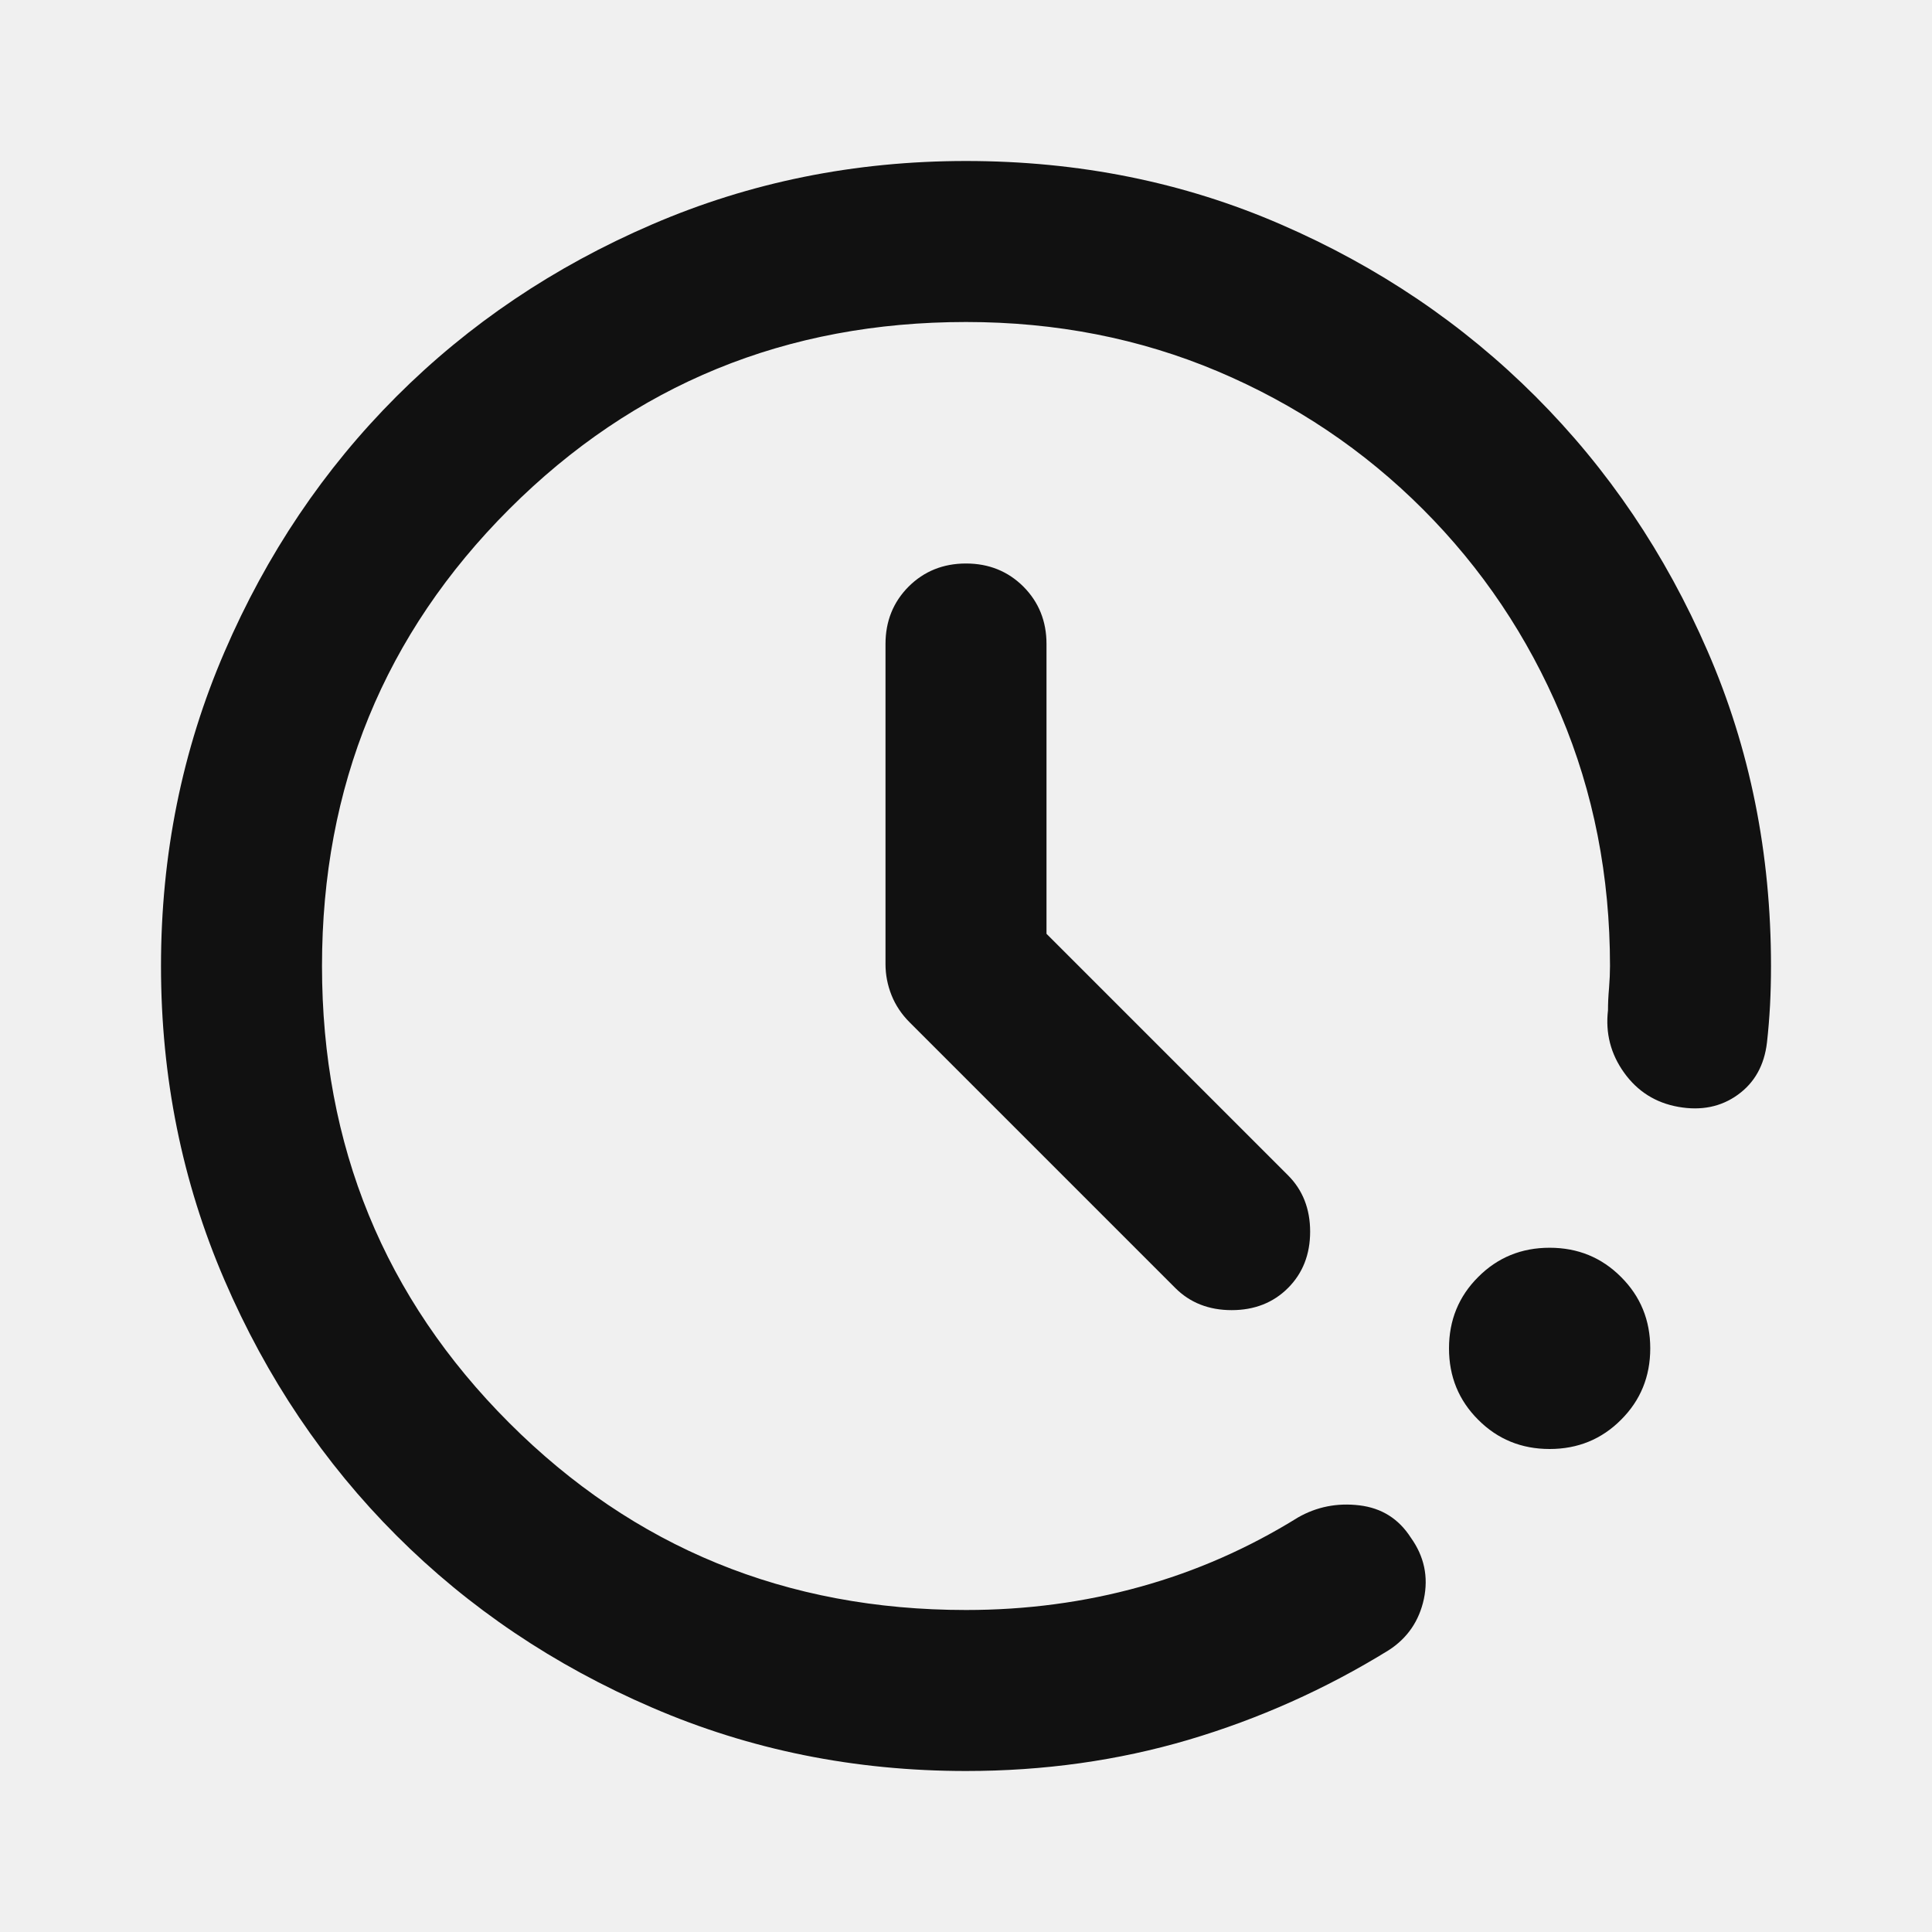
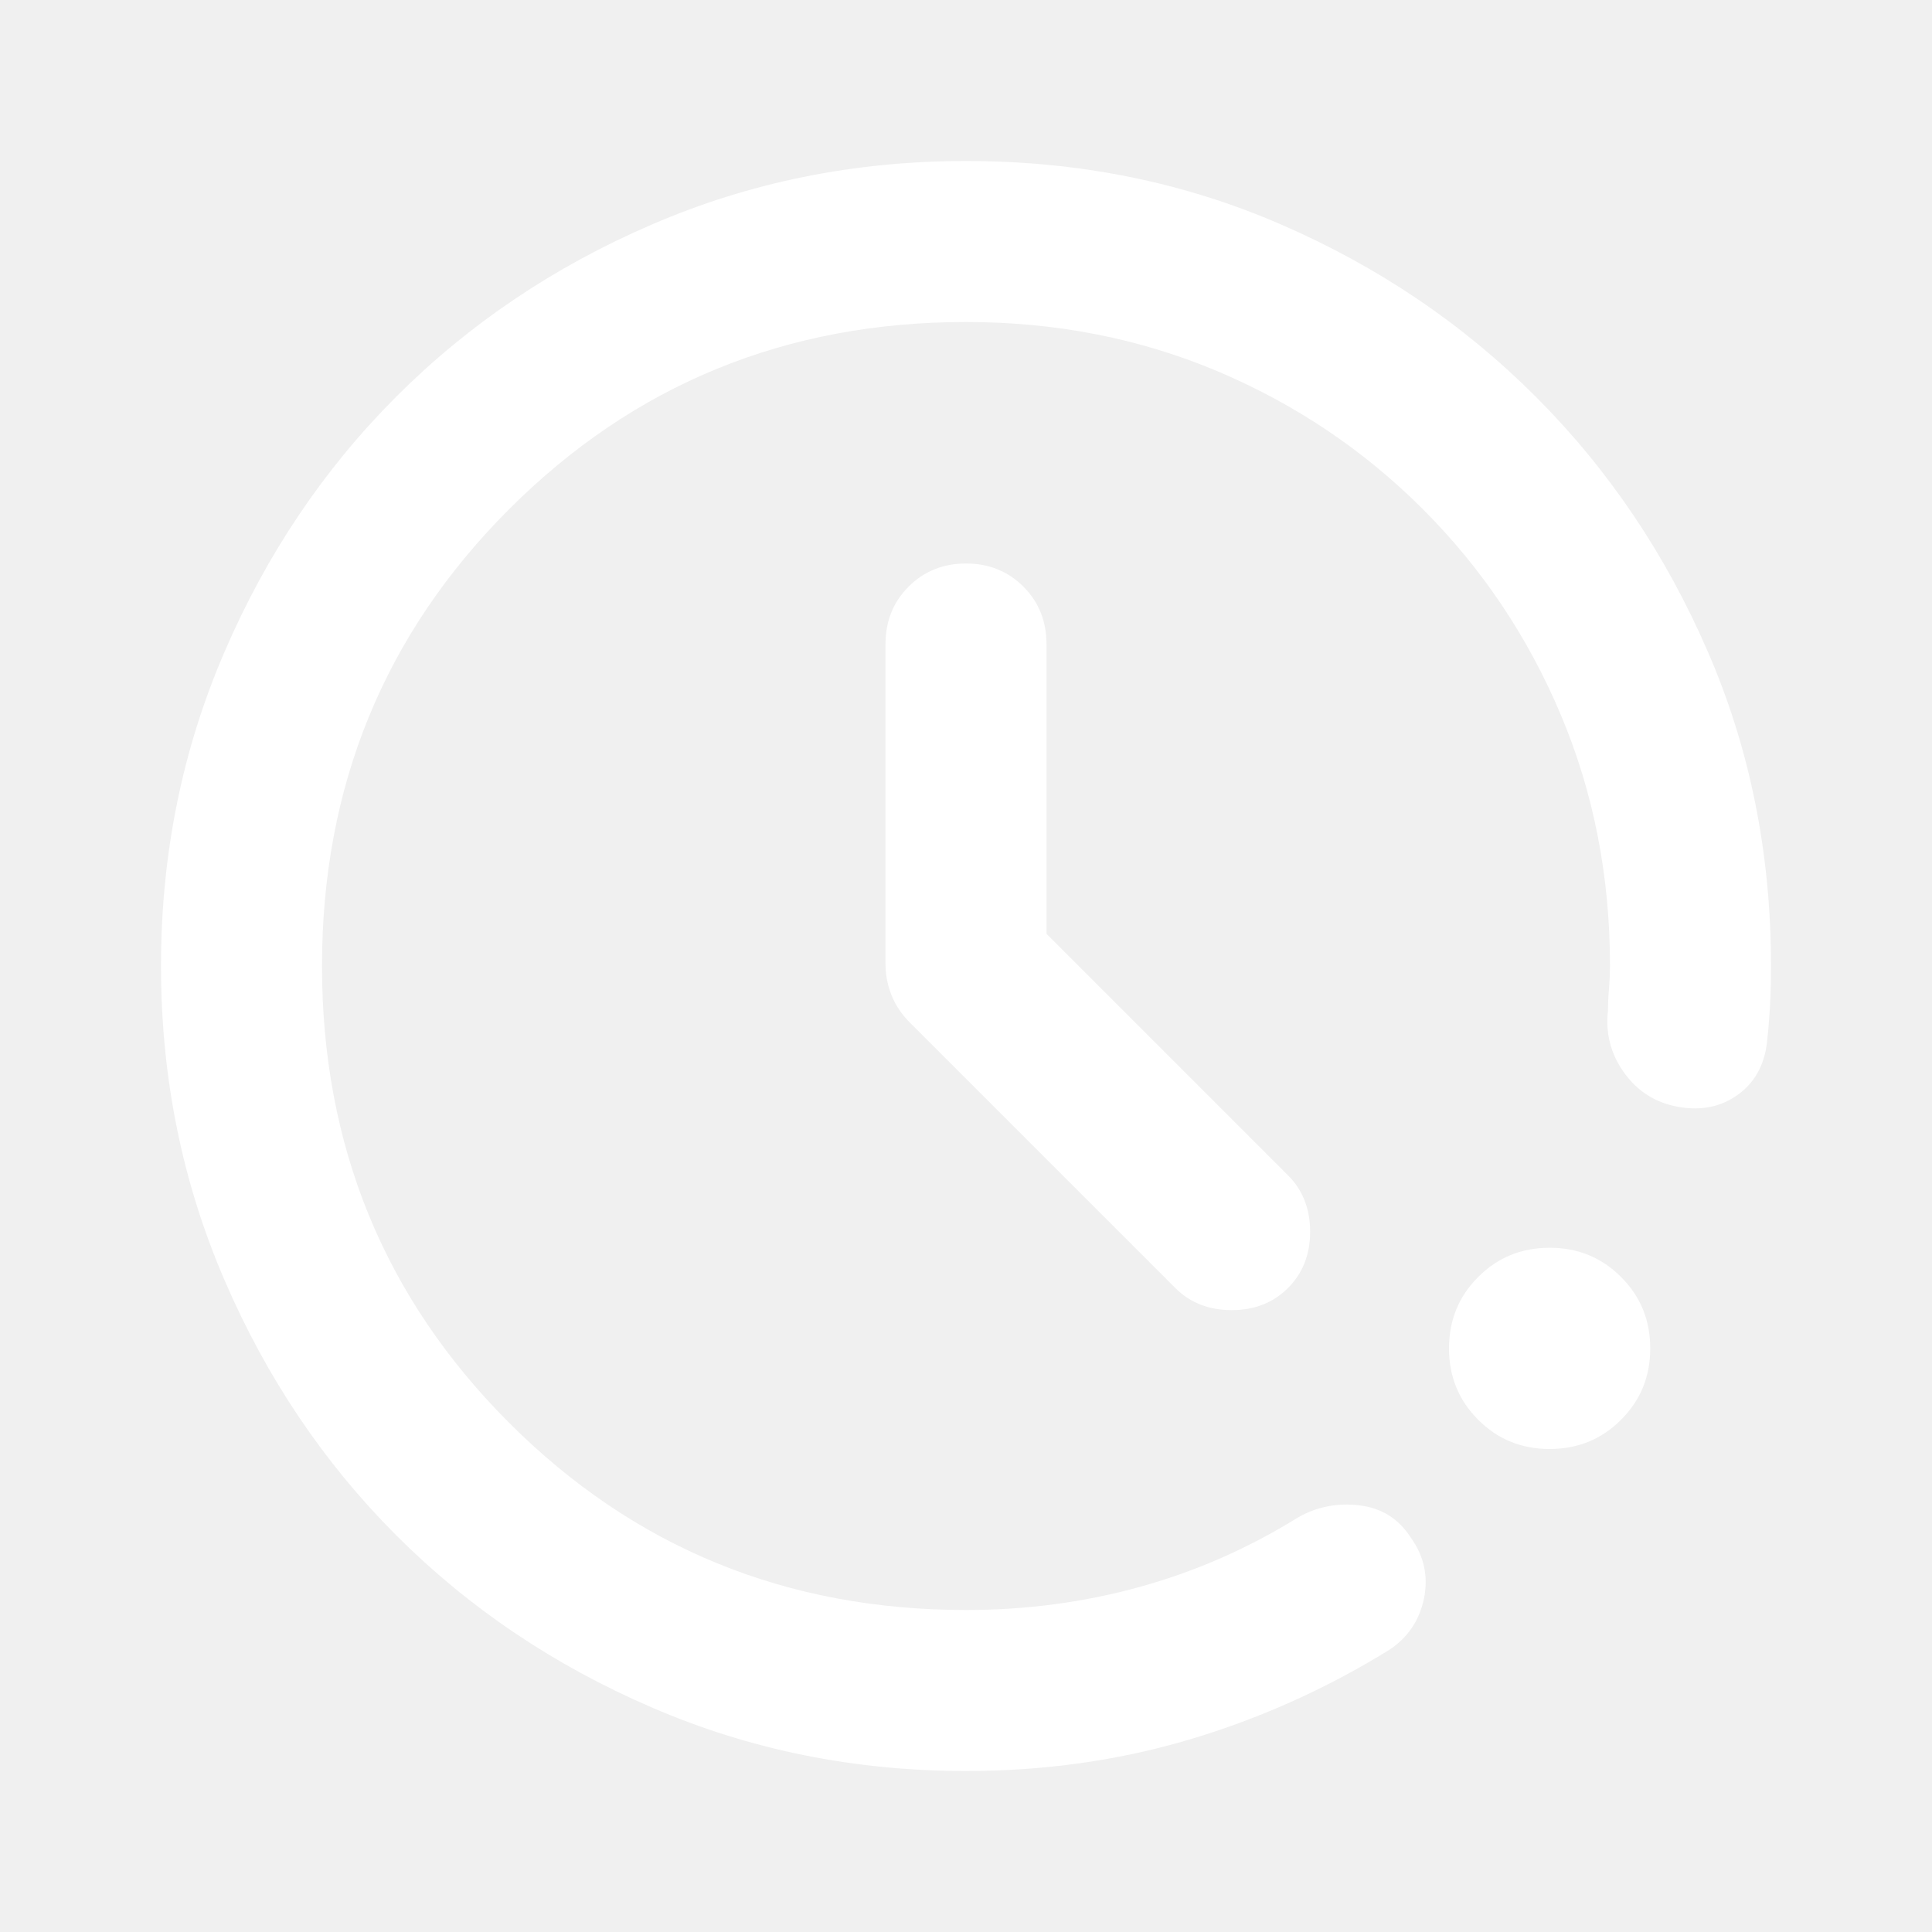
<svg xmlns="http://www.w3.org/2000/svg" width="24" height="24" viewBox="0 0 24 24" fill="none">
  <mask id="mask0_826_31565" style="mask-type:alpha" maskUnits="userSpaceOnUse" x="2" y="2" width="20" height="20">
    <path d="M12 22C10.617 22 9.317 21.738 8.1 21.212C6.883 20.688 5.825 19.975 4.925 19.075C4.025 18.175 3.312 17.117 2.788 15.9C2.263 14.683 2 13.383 2 12C2 10.617 2.263 9.317 2.788 8.1C3.312 6.883 4.025 5.825 4.925 4.925C5.825 4.025 6.883 3.312 8.1 2.788C9.317 2.263 10.617 2 12 2C13.4 2 14.704 2.263 15.912 2.788C17.121 3.312 18.175 4.025 19.075 4.925C19.975 5.825 20.688 6.879 21.212 8.088C21.738 9.296 22 10.6 22 12C22 12.167 21.996 12.329 21.988 12.488C21.979 12.646 21.967 12.8 21.95 12.95C21.917 13.233 21.796 13.45 21.587 13.6C21.379 13.75 21.133 13.8 20.85 13.75C20.567 13.7 20.342 13.558 20.175 13.325C20.008 13.092 19.942 12.833 19.975 12.55C19.975 12.467 19.979 12.375 19.988 12.275C19.996 12.175 20 12.083 20 12C20 10.883 19.796 9.842 19.387 8.875C18.979 7.908 18.408 7.058 17.675 6.325C16.942 5.592 16.092 5.021 15.125 4.612C14.158 4.204 13.117 4 12 4C9.767 4 7.875 4.775 6.325 6.325C4.775 7.875 4 9.767 4 12C4 14.233 4.775 16.125 6.325 17.675C7.875 19.225 9.767 20 12 20C12.75 20 13.471 19.904 14.162 19.712C14.854 19.521 15.508 19.233 16.125 18.85C16.358 18.717 16.613 18.667 16.887 18.7C17.163 18.733 17.375 18.867 17.525 19.1C17.692 19.333 17.746 19.587 17.688 19.863C17.629 20.137 17.483 20.35 17.25 20.5C16.467 20.983 15.637 21.354 14.762 21.613C13.887 21.871 12.967 22 12 22ZM19.25 18C18.9 18 18.604 17.879 18.363 17.637C18.121 17.396 18 17.1 18 16.75C18 16.4 18.121 16.104 18.363 15.863C18.604 15.621 18.9 15.5 19.25 15.5C19.6 15.5 19.896 15.621 20.137 15.863C20.379 16.104 20.5 16.4 20.5 16.75C20.5 17.1 20.379 17.396 20.137 17.637C19.896 17.879 19.6 18 19.25 18ZM13 11.6L16 14.6C16.183 14.783 16.275 15.017 16.275 15.3C16.275 15.583 16.183 15.817 16 16C15.817 16.183 15.583 16.275 15.3 16.275C15.017 16.275 14.783 16.183 14.6 16L11.3 12.7C11.2 12.6 11.125 12.488 11.075 12.363C11.025 12.238 11 12.108 11 11.975V8C11 7.717 11.096 7.479 11.287 7.287C11.479 7.096 11.717 7 12 7C12.283 7 12.521 7.096 12.713 7.287C12.904 7.479 13 7.717 13 8V11.6Z" fill="#111111" />
  </mask>
  <g mask="url(#mask0_826_31565)">
-     <rect width="24" height="24" fill="#111111" />
+     <rect width="24" height="24" fill="#ffffff" />
  </g>
</svg>
